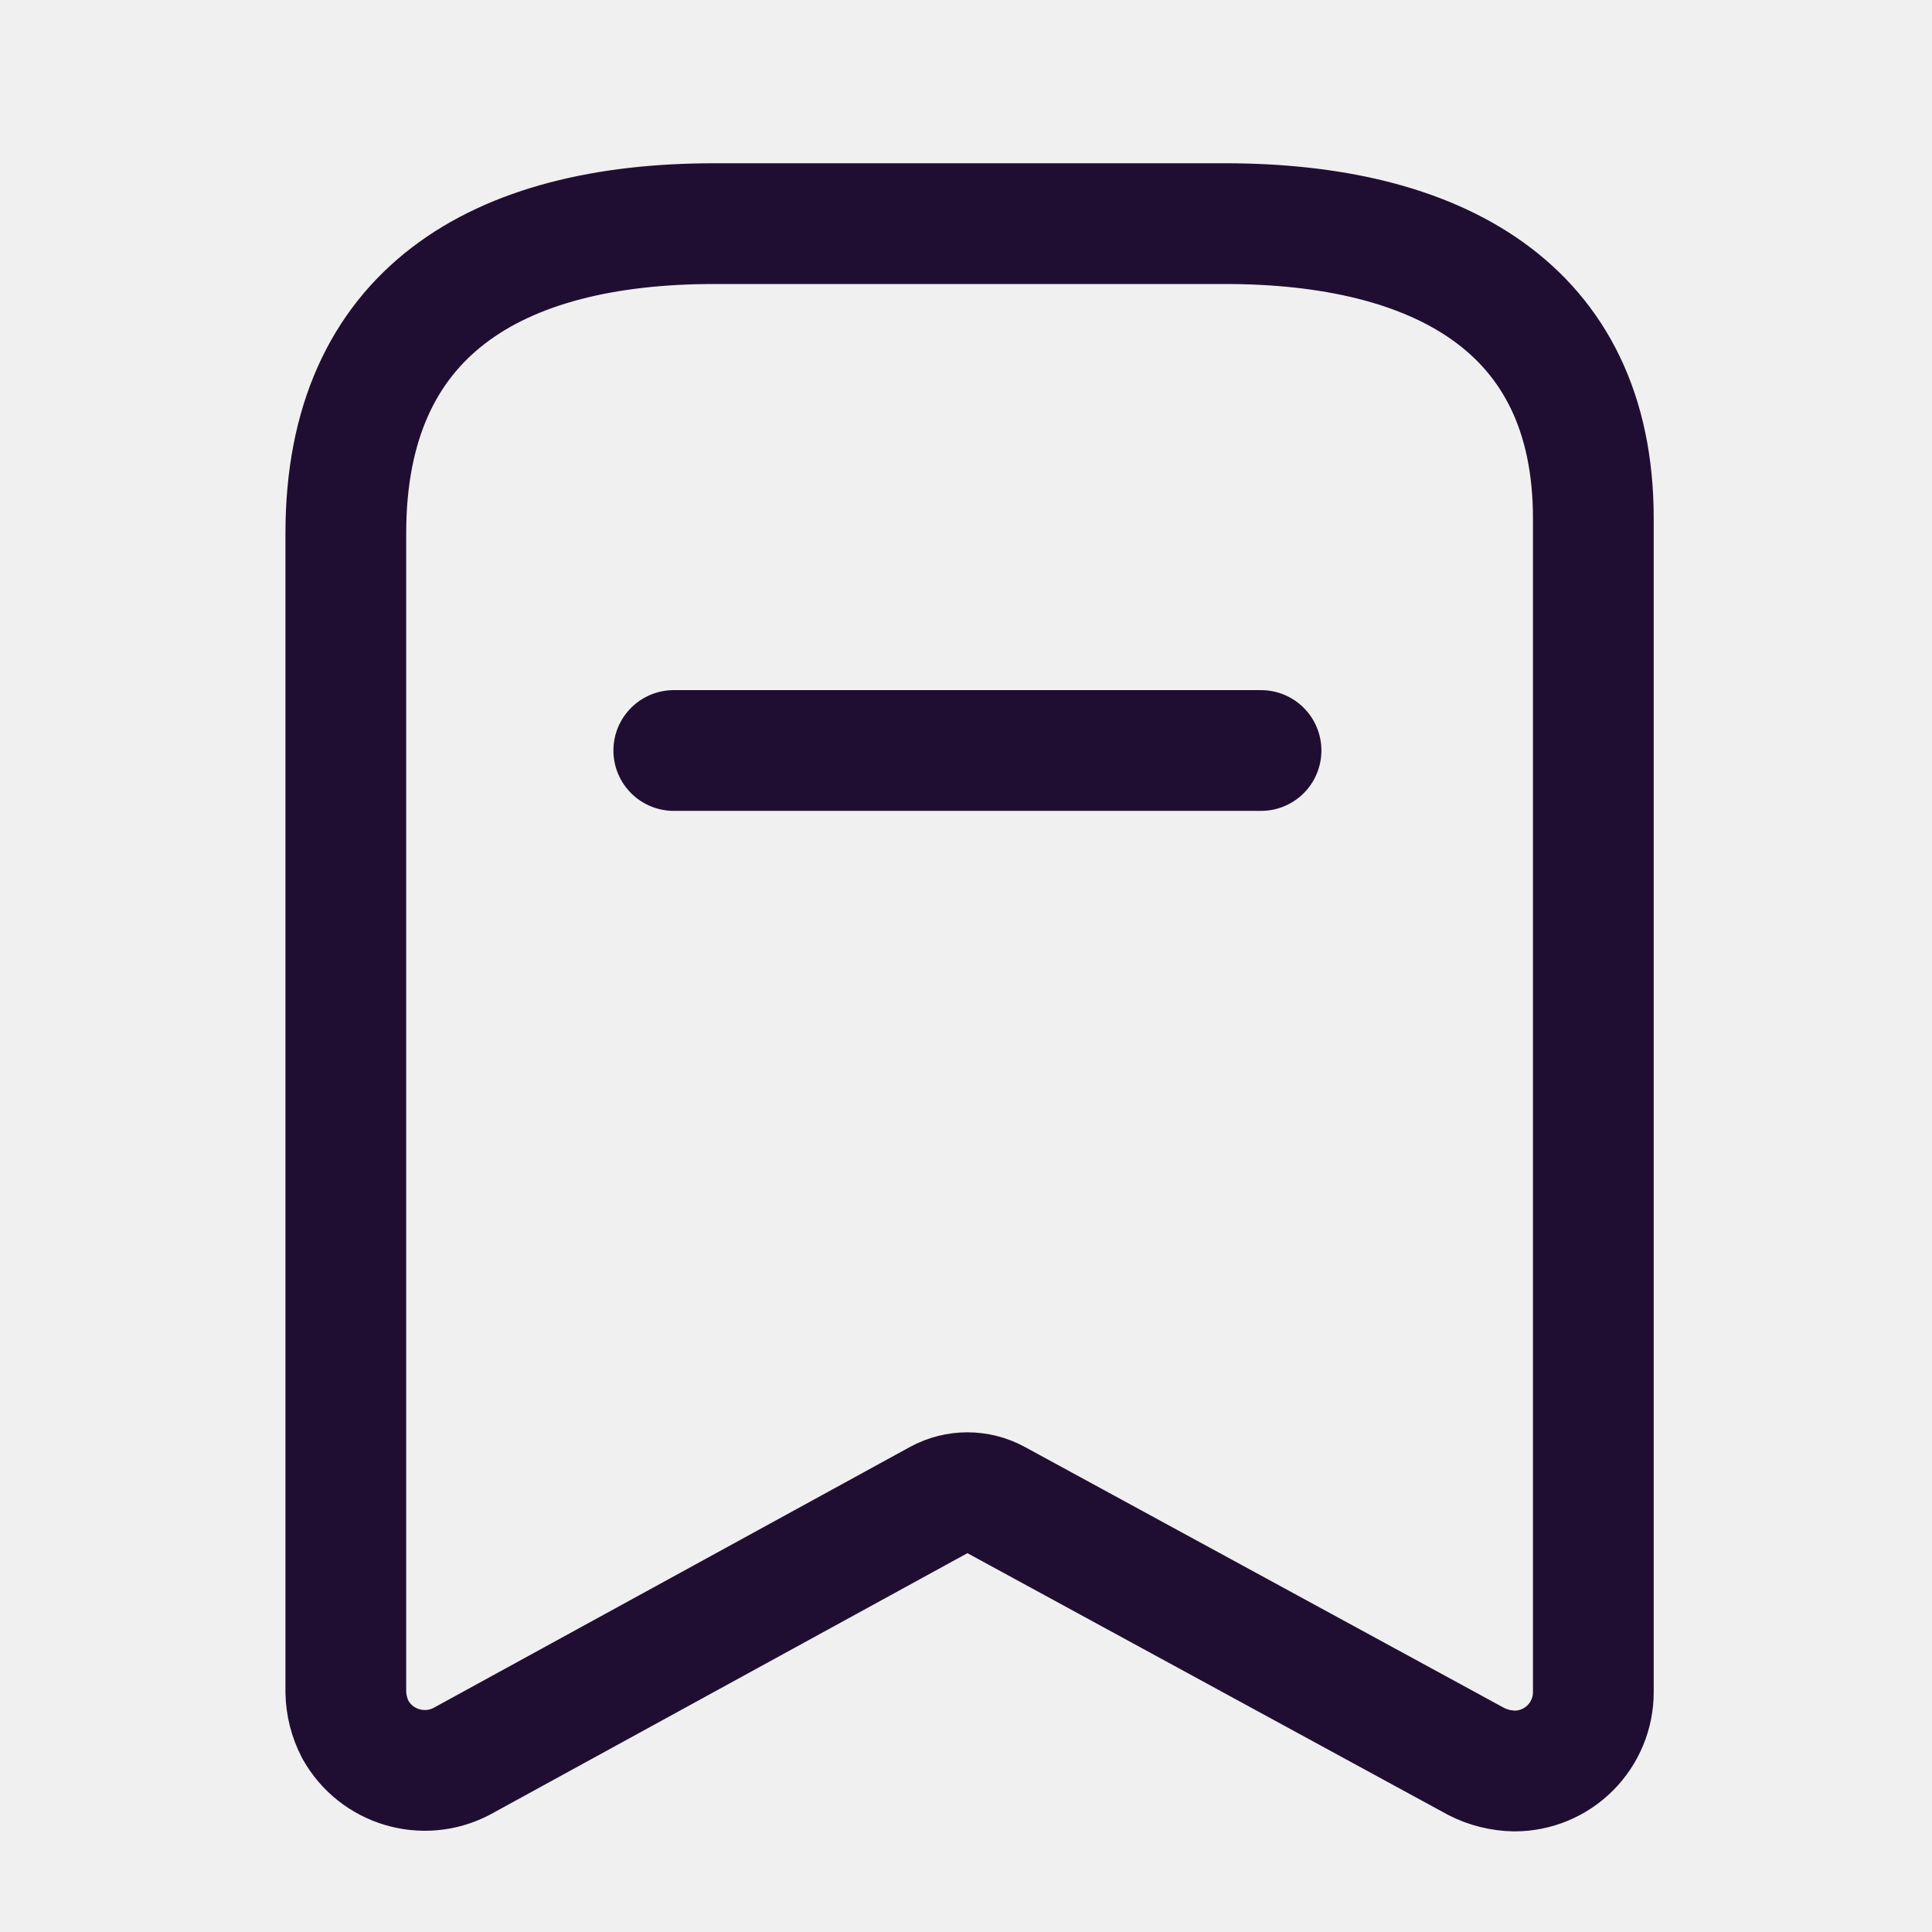
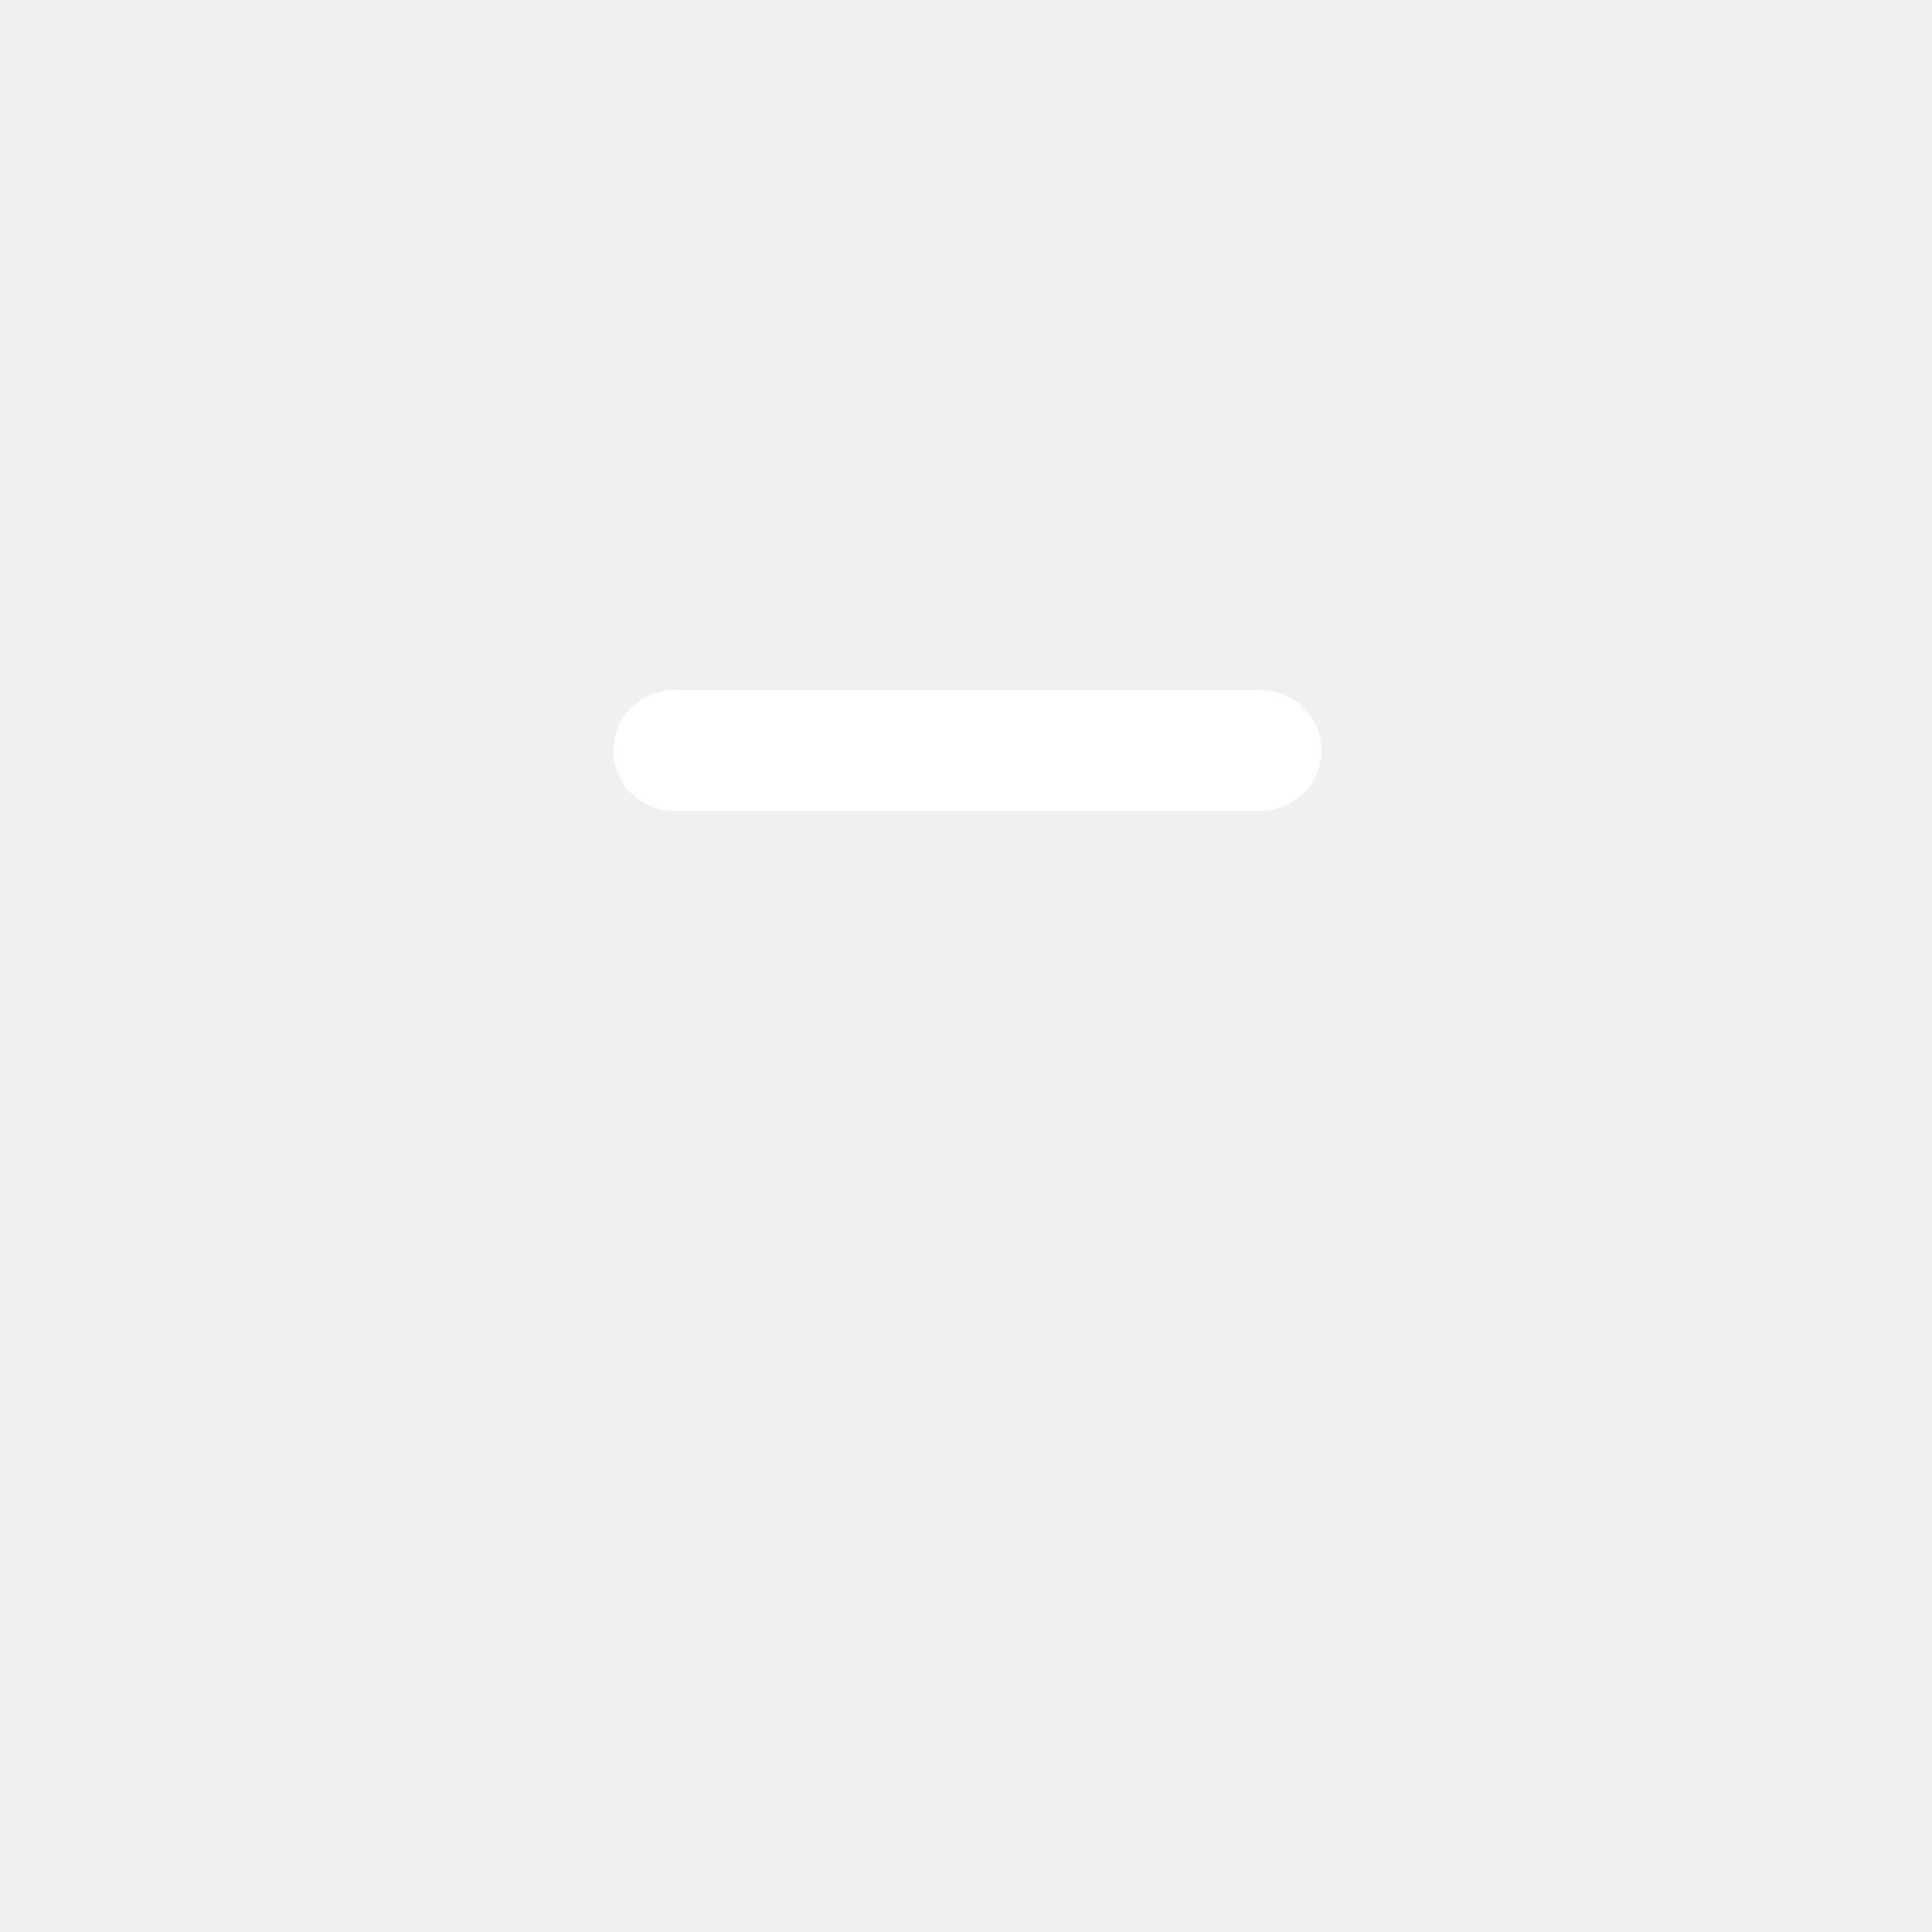
<svg xmlns="http://www.w3.org/2000/svg" width="24" height="24" viewBox="0 0 24 24" fill="none">
-   <path fill-rule="evenodd" clip-rule="evenodd" d="M11.665 18.632L5.733 21.881C5.26 22.127 4.676 21.953 4.415 21.487V21.487C4.34 21.343 4.299 21.183 4.296 21.021V6.622C4.296 3.876 6.173 2.778 8.873 2.778H15.216C17.834 2.778 19.793 3.803 19.793 6.439V21.021C19.793 21.28 19.69 21.529 19.506 21.713C19.322 21.897 19.073 22 18.814 22C18.648 21.997 18.485 21.957 18.337 21.881L12.37 18.632C12.15 18.513 11.885 18.513 11.665 18.632Z" stroke="#200E32" stroke-width="1.5" stroke-linecap="round" stroke-linejoin="round" />
-   <path d="M8.37 9.323H15.665" stroke="#200E32" stroke-width="1.5" stroke-linecap="round" stroke-linejoin="round" />
+   <path fill-rule="evenodd" clip-rule="evenodd" d="M11.665 18.632L5.733 21.881C5.26 22.127 4.676 21.953 4.415 21.487V21.487C4.34 21.343 4.299 21.183 4.296 21.021V6.622C4.296 3.876 6.173 2.778 8.873 2.778H15.216C17.834 2.778 19.793 3.803 19.793 6.439V21.021C19.793 21.28 19.69 21.529 19.506 21.713C19.322 21.897 19.073 22 18.814 22C18.648 21.997 18.485 21.957 18.337 21.881L12.37 18.632C12.15 18.513 11.885 18.513 11.665 18.632Z" stroke="whites" stroke-width="1.5" stroke-linecap="round" stroke-linejoin="round" />
+   <path d="M8.37 9.323H15.665" stroke="white" stroke-width="1.5" stroke-linecap="round" stroke-linejoin="round" />
</svg>
